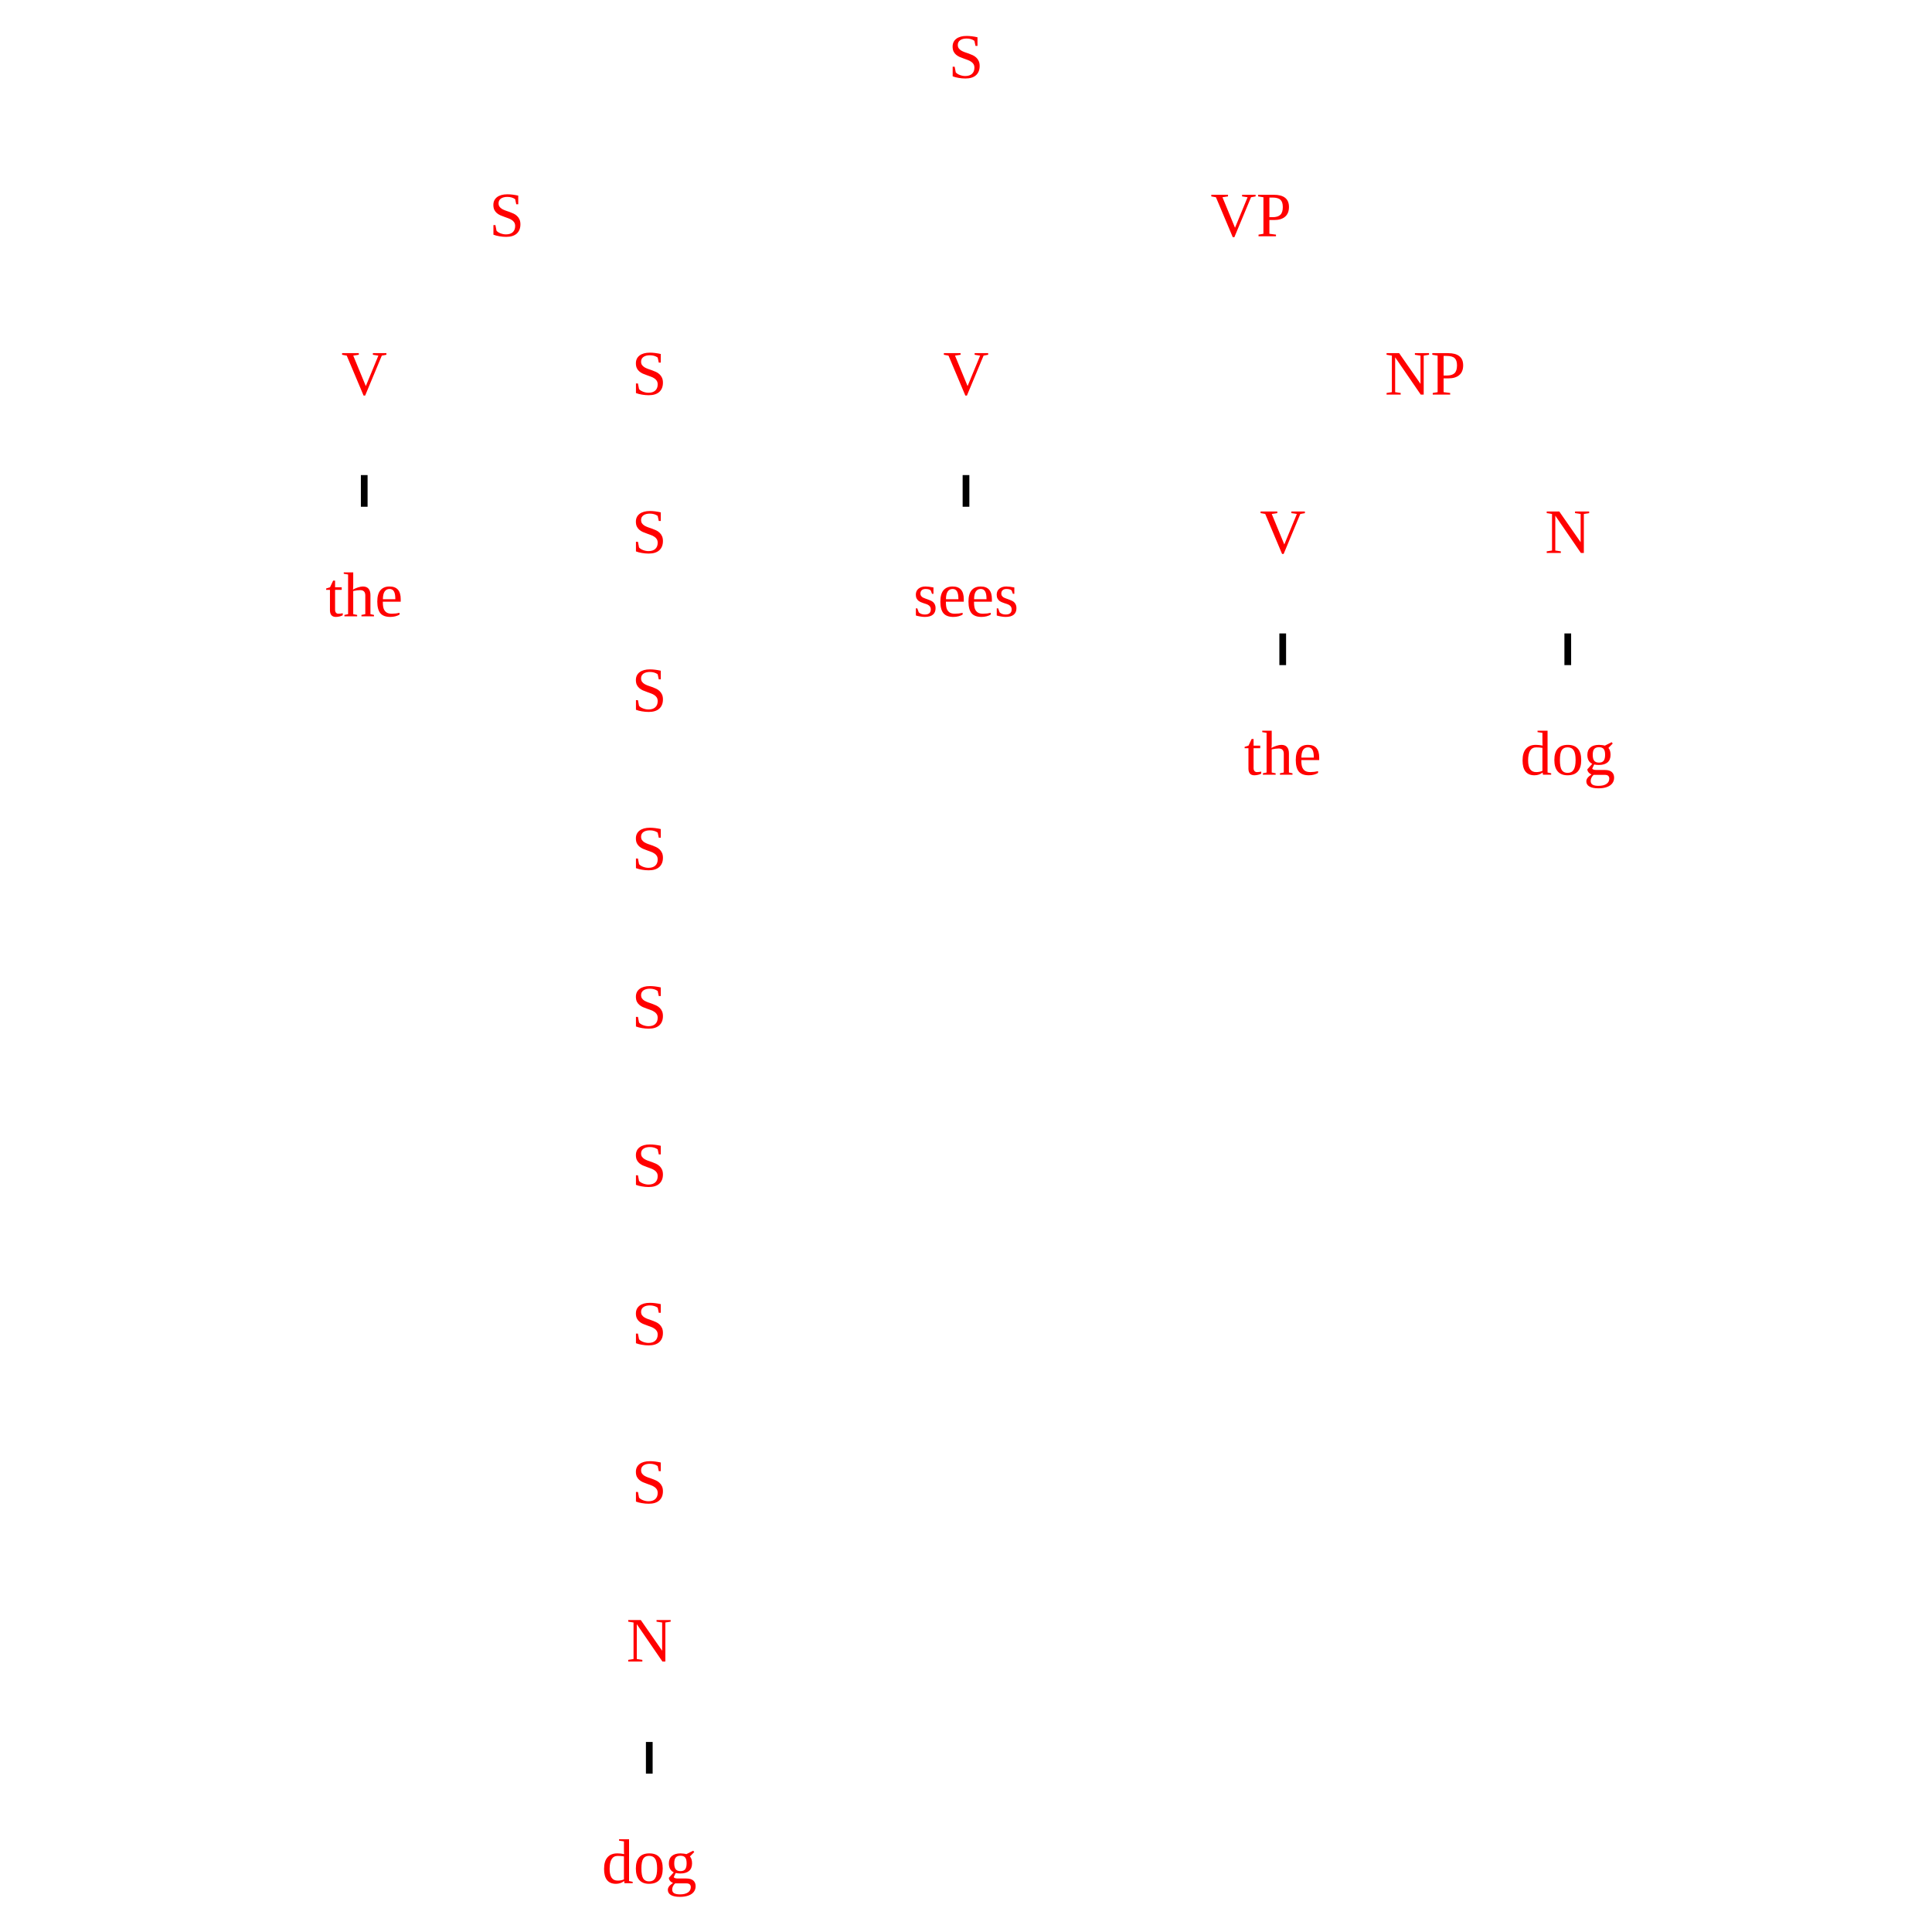
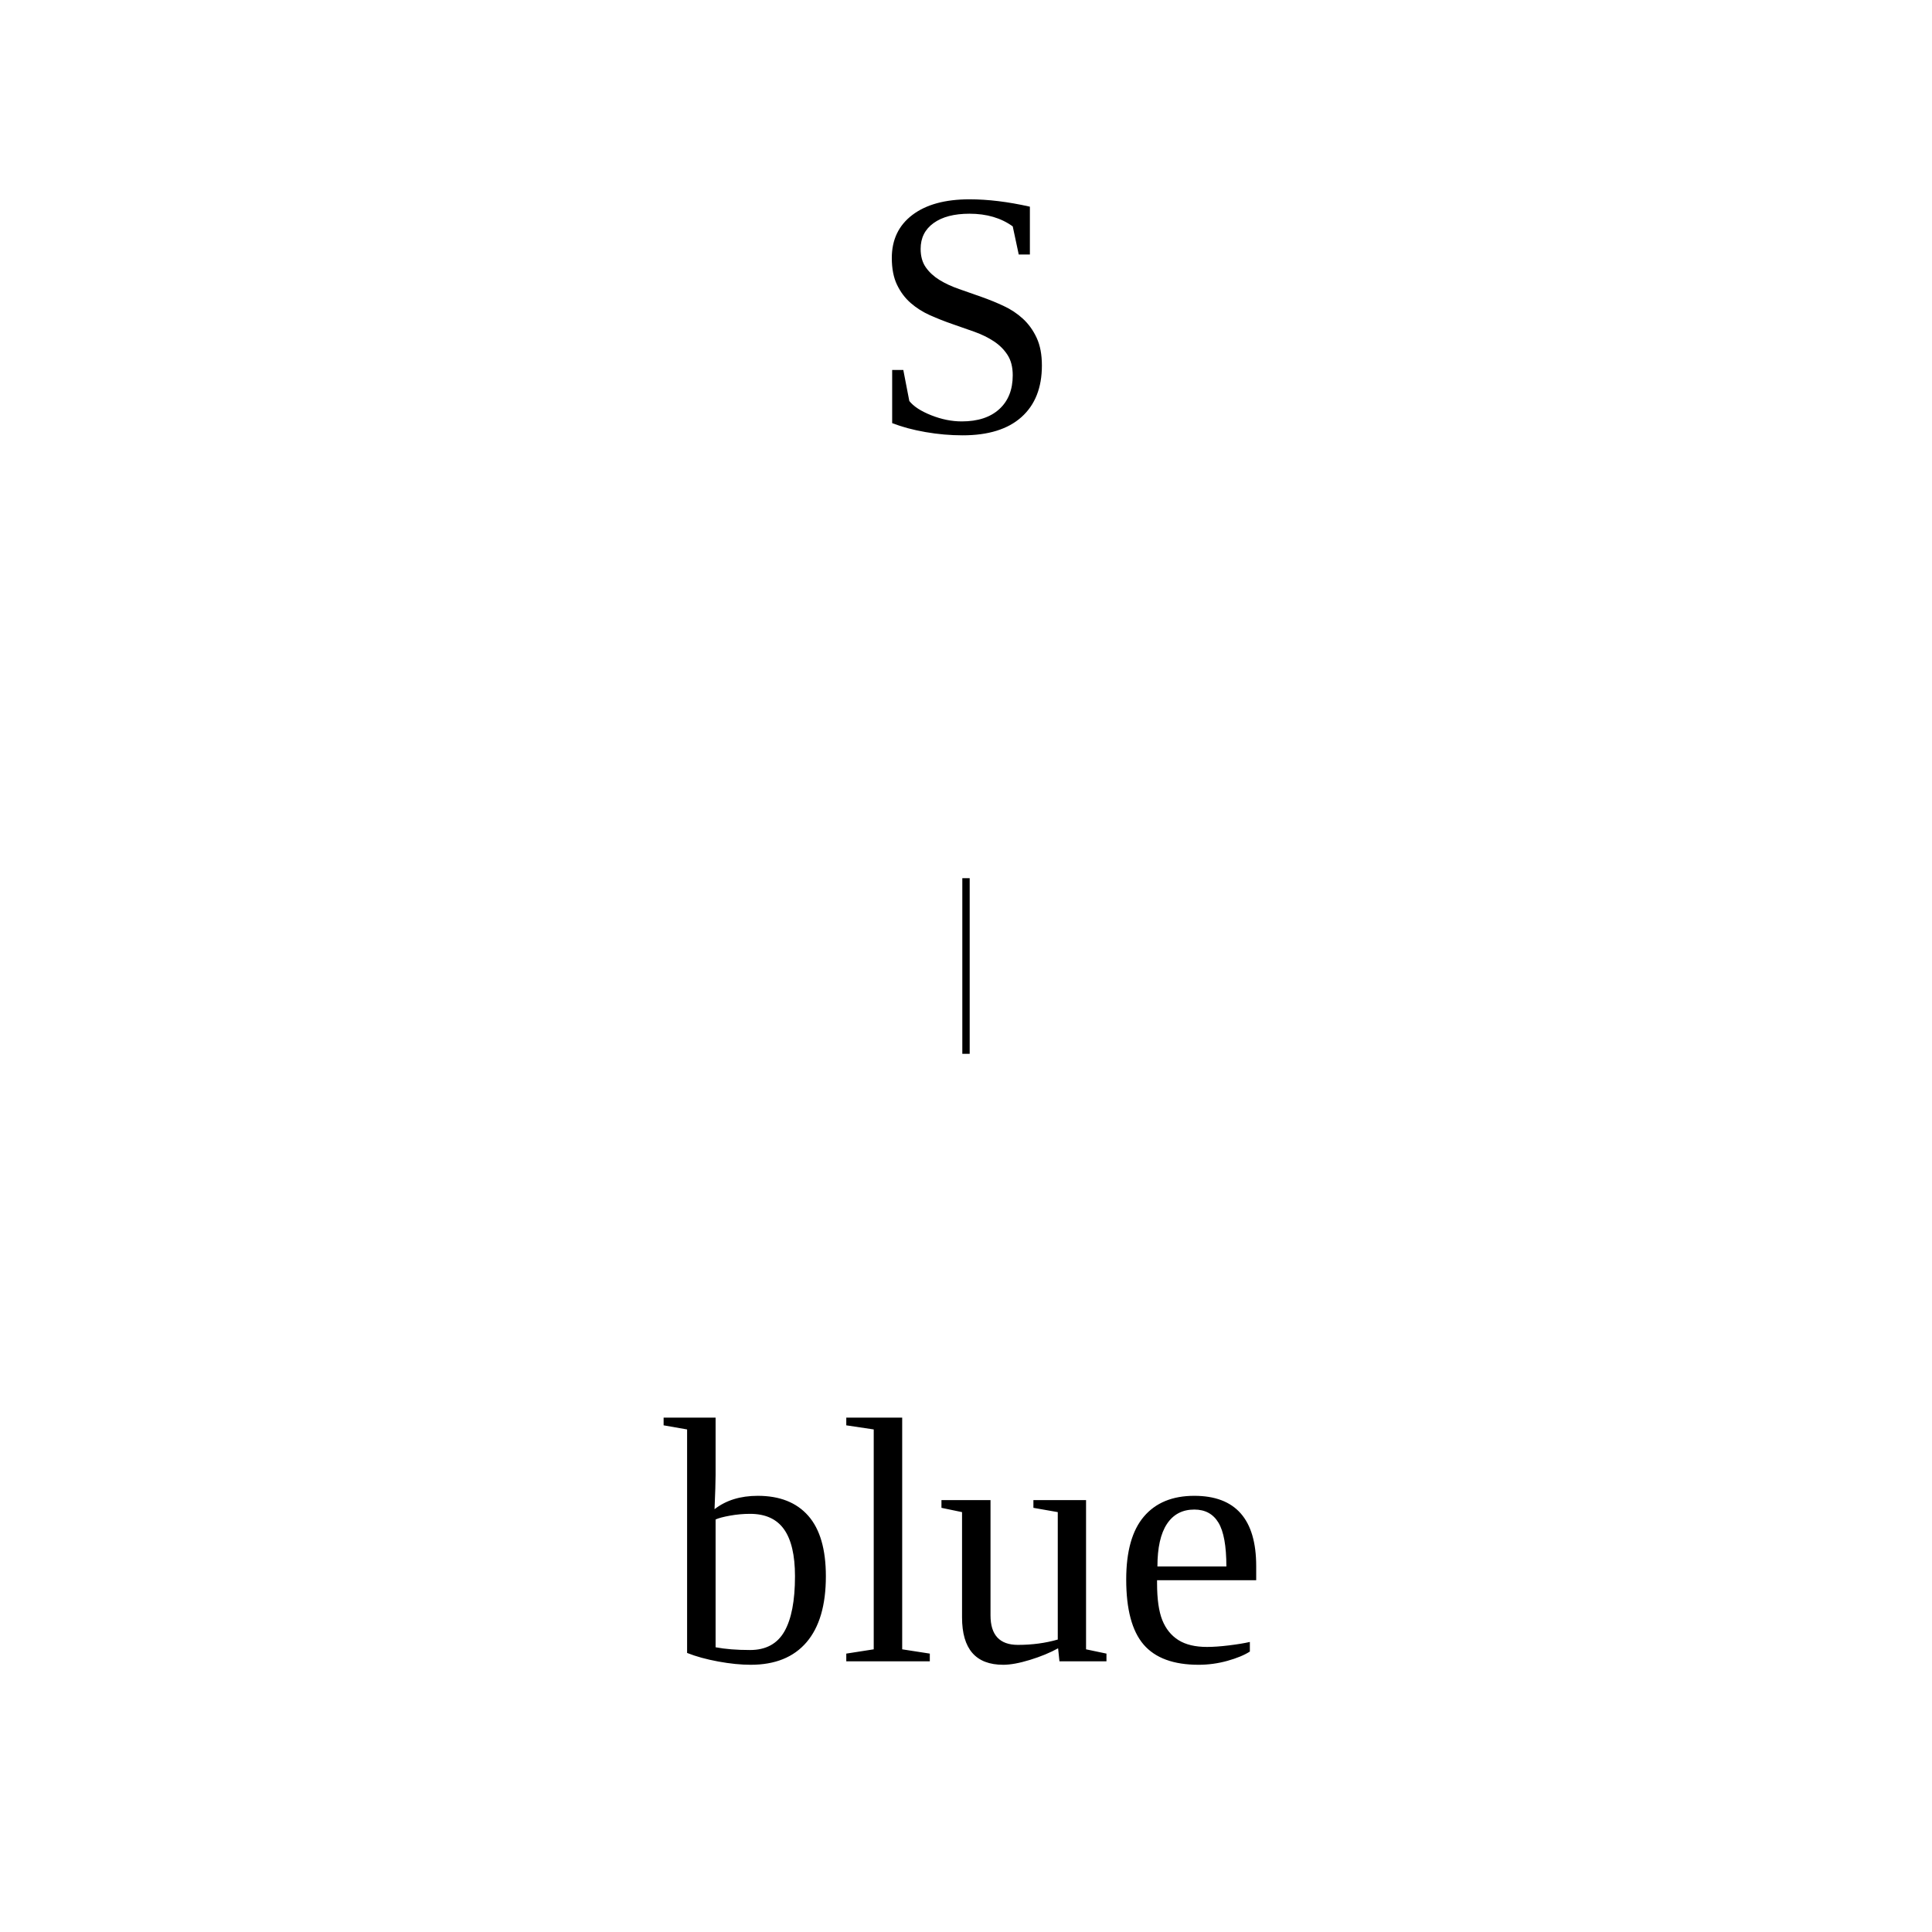
- <svg xmlns="http://www.w3.org/2000/svg" height="500" stroke-opacity="1" viewBox="0.0 0.0 500.0 500.0" font-size="1" width="500" stroke="rgb(0,0,0)" version="1.1">
+ <svg xmlns="http://www.w3.org/2000/svg" height="1000" stroke-opacity="1" viewBox="0.0 0.0 1000.0 1000.0" font-size="1" width="1000" stroke="rgb(0,0,0)" version="1.1">
  <defs />
-   <g stroke-linejoin="miter" stroke-opacity="1.0" fill-opacity="0.0" stroke="rgb(0,0,0)" stroke-width="0.0" fill="rgb(0,0,0)" stroke-linecap="butt" stroke-miterlimit="10.0">
-     <path d="M 438.525,213.115 l -0,-32.787 h -65.574 l -0,32.787 Z" />
-   </g>
-   <g stroke-linejoin="miter" stroke-opacity="1.0" fill-opacity="1.0" font-size="16.393px" stroke="rgb(0,0,0)" stroke-width="1.737" fill="rgb(255,0,0)" stroke-linecap="butt" stroke-miterlimit="10.0">
-     <text dominant-baseline="middle" transform="matrix(1,0,0,1,405.7377,196.7213)" stroke="none" text-anchor="middle">dog</text>
-   </g>
-   <g stroke-linejoin="miter" stroke-opacity="1.0" fill-opacity="0.0" stroke="rgb(0,0,0)" stroke-width="1.737" fill="rgb(0,0,0)" stroke-linecap="butt" stroke-miterlimit="10.0">
-     <path d="M 405.738,163.934 v 8.197 " />
+   <g stroke-linejoin="miter" stroke-opacity="1.0" fill-opacity="1.0" stroke="rgb(0,0,0)" stroke-width="0.0" fill="rgb(255,255,255)" stroke-linecap="butt" stroke-miterlimit="10.0">
+     <path d="M 954.545,1000 l -0,-1000 h -909.091 l -0,1000 Z" />
  </g>
  <g stroke-linejoin="miter" stroke-opacity="1.0" fill-opacity="0.0" stroke="rgb(0,0,0)" stroke-width="0.0" fill="rgb(0,0,0)" stroke-linecap="butt" stroke-miterlimit="10.0">
-     <path d="M 438.525,155.738 l -0,-32.787 h -65.574 l -0,32.787 Z" />
+     <path d="M 954.545,1000 l -0,-363.636 h -909.091 l -0,363.636 Z" />
  </g>
-   <g stroke-linejoin="miter" stroke-opacity="1.0" fill-opacity="1.0" font-size="16.393px" stroke="rgb(0,0,0)" stroke-width="1.737" fill="rgb(255,0,0)" stroke-linecap="butt" stroke-miterlimit="10.0">
-     <text dominant-baseline="middle" transform="matrix(1,0,0,1,405.7377,139.3443)" stroke="none" text-anchor="middle">N</text>
+   <g stroke-linejoin="miter" stroke-opacity="1.0" fill-opacity="1.0" font-size="181.818px" stroke="rgb(0,0,0)" stroke-width="3.814" fill="rgb(0,0,0)" stroke-linecap="butt" stroke-miterlimit="10.0">
+     <text dominant-baseline="middle" transform="matrix(1,0,0,1,500,818.1818)" stroke="none" text-anchor="middle">blue</text>
+   </g>
+   <g stroke-linejoin="miter" stroke-opacity="1.0" fill-opacity="0.0" stroke="rgb(0,0,0)" stroke-width="3.814" fill="rgb(0,0,0)" stroke-linecap="butt" stroke-miterlimit="10.0">
+     <path d="M 500,454.546 v 90.909 " />
  </g>
  <g stroke-linejoin="miter" stroke-opacity="1.0" fill-opacity="0.0" stroke="rgb(0,0,0)" stroke-width="0.0" fill="rgb(0,0,0)" stroke-linecap="butt" stroke-miterlimit="10.0">
-     <path d="M 364.754,213.115 l -0,-32.787 h -65.574 l -0,32.787 Z" />
+     <path d="M 954.545,363.636 l -0,-363.636 h -909.091 l -0,363.636 Z" />
  </g>
-   <g stroke-linejoin="miter" stroke-opacity="1.0" fill-opacity="1.0" font-size="16.393px" stroke="rgb(0,0,0)" stroke-width="1.737" fill="rgb(255,0,0)" stroke-linecap="butt" stroke-miterlimit="10.0">
-     <text dominant-baseline="middle" transform="matrix(1,0,0,1,331.9672,196.7213)" stroke="none" text-anchor="middle">the</text>
-   </g>
-   <g stroke-linejoin="miter" stroke-opacity="1.0" fill-opacity="0.0" stroke="rgb(0,0,0)" stroke-width="1.737" fill="rgb(0,0,0)" stroke-linecap="butt" stroke-miterlimit="10.0">
-     <path d="M 331.967,163.934 v 8.197 " />
-   </g>
-   <g stroke-linejoin="miter" stroke-opacity="1.0" fill-opacity="0.0" stroke="rgb(0,0,0)" stroke-width="0.0" fill="rgb(0,0,0)" stroke-linecap="butt" stroke-miterlimit="10.0">
-     <path d="M 364.754,155.738 l -0,-32.787 h -65.574 l -0,32.787 Z" />
-   </g>
-   <g stroke-linejoin="miter" stroke-opacity="1.0" fill-opacity="1.0" font-size="16.393px" stroke="rgb(0,0,0)" stroke-width="1.737" fill="rgb(255,0,0)" stroke-linecap="butt" stroke-miterlimit="10.0">
-     <text dominant-baseline="middle" transform="matrix(1,0,0,1,331.9672,139.3443)" stroke="none" text-anchor="middle">V</text>
-   </g>
-   <g stroke-linejoin="miter" stroke-opacity="1.0" fill-opacity="0.0" stroke="rgb(0,0,0)" stroke-width="0.0" fill="rgb(0,0,0)" stroke-linecap="butt" stroke-miterlimit="10.0">
-     <path d="M 385.246,114.754 l -0,-32.787 h -32.787 l -0,32.787 Z" />
-   </g>
-   <g stroke-linejoin="miter" stroke-opacity="1.0" fill-opacity="1.0" font-size="16.393px" stroke="rgb(0,0,0)" stroke-width="1.737" fill="rgb(255,0,0)" stroke-linecap="butt" stroke-miterlimit="10.0">
-     <text dominant-baseline="middle" transform="matrix(1,0,0,1,368.8525,98.3607)" stroke="none" text-anchor="middle">NP</text>
-   </g>
-   <g stroke-linejoin="miter" stroke-opacity="1.0" fill-opacity="0.0" stroke="rgb(0,0,0)" stroke-width="0.0" fill="rgb(0,0,0)" stroke-linecap="butt" stroke-miterlimit="10.0">
-     <path d="M 290.984,172.131 l -0,-32.787 h -81.967 l -0,32.787 Z" />
-   </g>
-   <g stroke-linejoin="miter" stroke-opacity="1.0" fill-opacity="1.0" font-size="16.393px" stroke="rgb(0,0,0)" stroke-width="1.737" fill="rgb(255,0,0)" stroke-linecap="butt" stroke-miterlimit="10.0">
-     <text dominant-baseline="middle" transform="matrix(1,0,0,1,250,155.7377)" stroke="none" text-anchor="middle">sees</text>
-   </g>
-   <g stroke-linejoin="miter" stroke-opacity="1.0" fill-opacity="0.0" stroke="rgb(0,0,0)" stroke-width="1.737" fill="rgb(0,0,0)" stroke-linecap="butt" stroke-miterlimit="10.0">
-     <path d="M 250,122.951 v 8.197 " />
-   </g>
-   <g stroke-linejoin="miter" stroke-opacity="1.0" fill-opacity="0.0" stroke="rgb(0,0,0)" stroke-width="0.0" fill="rgb(0,0,0)" stroke-linecap="butt" stroke-miterlimit="10.0">
-     <path d="M 290.984,114.754 l -0,-32.787 h -81.967 l -0,32.787 Z" />
-   </g>
-   <g stroke-linejoin="miter" stroke-opacity="1.0" fill-opacity="1.0" font-size="16.393px" stroke="rgb(0,0,0)" stroke-width="1.737" fill="rgb(255,0,0)" stroke-linecap="butt" stroke-miterlimit="10.0">
-     <text dominant-baseline="middle" transform="matrix(1,0,0,1,250,98.3607)" stroke="none" text-anchor="middle">V</text>
-   </g>
-   <g stroke-linejoin="miter" stroke-opacity="1.0" fill-opacity="0.0" stroke="rgb(0,0,0)" stroke-width="0.0" fill="rgb(0,0,0)" stroke-linecap="butt" stroke-miterlimit="10.0">
-     <path d="M 340.164,73.77 l -0,-32.787 h -32.787 l -0,32.787 Z" />
-   </g>
-   <g stroke-linejoin="miter" stroke-opacity="1.0" fill-opacity="1.0" font-size="16.393px" stroke="rgb(0,0,0)" stroke-width="1.737" fill="rgb(255,0,0)" stroke-linecap="butt" stroke-miterlimit="10.0">
-     <text dominant-baseline="middle" transform="matrix(1,0,0,1,323.7705,57.377)" stroke="none" text-anchor="middle">VP</text>
-   </g>
-   <g stroke-linejoin="miter" stroke-opacity="1.0" fill-opacity="0.0" stroke="rgb(0,0,0)" stroke-width="0.0" fill="rgb(0,0,0)" stroke-linecap="butt" stroke-miterlimit="10.0">
-     <path d="M 200.82,500 l -0,-32.787 h -65.574 l -0,32.787 Z" />
-   </g>
-   <g stroke-linejoin="miter" stroke-opacity="1.0" fill-opacity="1.0" font-size="16.393px" stroke="rgb(0,0,0)" stroke-width="1.737" fill="rgb(255,0,0)" stroke-linecap="butt" stroke-miterlimit="10.0">
-     <text dominant-baseline="middle" transform="matrix(1,0,0,1,168.0328,483.6066)" stroke="none" text-anchor="middle">dog</text>
-   </g>
-   <g stroke-linejoin="miter" stroke-opacity="1.0" fill-opacity="0.0" stroke="rgb(0,0,0)" stroke-width="1.737" fill="rgb(0,0,0)" stroke-linecap="butt" stroke-miterlimit="10.0">
-     <path d="M 168.033,450.82 v 8.197 " />
-   </g>
-   <g stroke-linejoin="miter" stroke-opacity="1.0" fill-opacity="0.0" stroke="rgb(0,0,0)" stroke-width="0.0" fill="rgb(0,0,0)" stroke-linecap="butt" stroke-miterlimit="10.0">
-     <path d="M 200.82,442.623 l -0,-32.787 h -65.574 l -0,32.787 Z" />
-   </g>
-   <g stroke-linejoin="miter" stroke-opacity="1.0" fill-opacity="1.0" font-size="16.393px" stroke="rgb(0,0,0)" stroke-width="1.737" fill="rgb(255,0,0)" stroke-linecap="butt" stroke-miterlimit="10.0">
-     <text dominant-baseline="middle" transform="matrix(1,0,0,1,168.0328,426.2295)" stroke="none" text-anchor="middle">N</text>
-   </g>
-   <g stroke-linejoin="miter" stroke-opacity="1.0" fill-opacity="0.0" stroke="rgb(0,0,0)" stroke-width="0.0" fill="rgb(0,0,0)" stroke-linecap="butt" stroke-miterlimit="10.0">
-     <path d="M 184.426,401.639 l -0,-32.787 h -32.787 l -0,32.787 Z" />
-   </g>
-   <g stroke-linejoin="miter" stroke-opacity="1.0" fill-opacity="1.0" font-size="16.393px" stroke="rgb(0,0,0)" stroke-width="1.737" fill="rgb(255,0,0)" stroke-linecap="butt" stroke-miterlimit="10.0">
-     <text dominant-baseline="middle" transform="matrix(1,0,0,1,168.0328,385.2459)" stroke="none" text-anchor="middle">S</text>
-   </g>
-   <g stroke-linejoin="miter" stroke-opacity="1.0" fill-opacity="0.0" stroke="rgb(0,0,0)" stroke-width="0.0" fill="rgb(0,0,0)" stroke-linecap="butt" stroke-miterlimit="10.0">
-     <path d="M 184.426,360.656 l -0,-32.787 h -32.787 l -0,32.787 Z" />
-   </g>
-   <g stroke-linejoin="miter" stroke-opacity="1.0" fill-opacity="1.0" font-size="16.393px" stroke="rgb(0,0,0)" stroke-width="1.737" fill="rgb(255,0,0)" stroke-linecap="butt" stroke-miterlimit="10.0">
-     <text dominant-baseline="middle" transform="matrix(1,0,0,1,168.0328,344.2623)" stroke="none" text-anchor="middle">S</text>
-   </g>
-   <g stroke-linejoin="miter" stroke-opacity="1.0" fill-opacity="0.0" stroke="rgb(0,0,0)" stroke-width="0.0" fill="rgb(0,0,0)" stroke-linecap="butt" stroke-miterlimit="10.0">
-     <path d="M 184.426,319.672 l -0,-32.787 h -32.787 l -0,32.787 Z" />
-   </g>
-   <g stroke-linejoin="miter" stroke-opacity="1.0" fill-opacity="1.0" font-size="16.393px" stroke="rgb(0,0,0)" stroke-width="1.737" fill="rgb(255,0,0)" stroke-linecap="butt" stroke-miterlimit="10.0">
-     <text dominant-baseline="middle" transform="matrix(1,0,0,1,168.0328,303.2787)" stroke="none" text-anchor="middle">S</text>
-   </g>
-   <g stroke-linejoin="miter" stroke-opacity="1.0" fill-opacity="0.0" stroke="rgb(0,0,0)" stroke-width="0.0" fill="rgb(0,0,0)" stroke-linecap="butt" stroke-miterlimit="10.0">
-     <path d="M 184.426,278.688 l -0,-32.787 h -32.787 l -0,32.787 Z" />
-   </g>
-   <g stroke-linejoin="miter" stroke-opacity="1.0" fill-opacity="1.0" font-size="16.393px" stroke="rgb(0,0,0)" stroke-width="1.737" fill="rgb(255,0,0)" stroke-linecap="butt" stroke-miterlimit="10.0">
-     <text dominant-baseline="middle" transform="matrix(1,0,0,1,168.0328,262.2951)" stroke="none" text-anchor="middle">S</text>
-   </g>
-   <g stroke-linejoin="miter" stroke-opacity="1.0" fill-opacity="0.0" stroke="rgb(0,0,0)" stroke-width="0.0" fill="rgb(0,0,0)" stroke-linecap="butt" stroke-miterlimit="10.0">
-     <path d="M 184.426,237.705 l -0,-32.787 h -32.787 l -0,32.787 Z" />
-   </g>
-   <g stroke-linejoin="miter" stroke-opacity="1.0" fill-opacity="1.0" font-size="16.393px" stroke="rgb(0,0,0)" stroke-width="1.737" fill="rgb(255,0,0)" stroke-linecap="butt" stroke-miterlimit="10.0">
-     <text dominant-baseline="middle" transform="matrix(1,0,0,1,168.0328,221.3115)" stroke="none" text-anchor="middle">S</text>
-   </g>
-   <g stroke-linejoin="miter" stroke-opacity="1.0" fill-opacity="0.0" stroke="rgb(0,0,0)" stroke-width="0.0" fill="rgb(0,0,0)" stroke-linecap="butt" stroke-miterlimit="10.0">
-     <path d="M 184.426,196.721 l -0,-32.787 h -32.787 l -0,32.787 Z" />
-   </g>
-   <g stroke-linejoin="miter" stroke-opacity="1.0" fill-opacity="1.0" font-size="16.393px" stroke="rgb(0,0,0)" stroke-width="1.737" fill="rgb(255,0,0)" stroke-linecap="butt" stroke-miterlimit="10.0">
-     <text dominant-baseline="middle" transform="matrix(1,0,0,1,168.0328,180.3279)" stroke="none" text-anchor="middle">S</text>
-   </g>
-   <g stroke-linejoin="miter" stroke-opacity="1.0" fill-opacity="0.0" stroke="rgb(0,0,0)" stroke-width="0.0" fill="rgb(0,0,0)" stroke-linecap="butt" stroke-miterlimit="10.0">
-     <path d="M 184.426,155.738 l -0,-32.787 h -32.787 l -0,32.787 Z" />
-   </g>
-   <g stroke-linejoin="miter" stroke-opacity="1.0" fill-opacity="1.0" font-size="16.393px" stroke="rgb(0,0,0)" stroke-width="1.737" fill="rgb(255,0,0)" stroke-linecap="butt" stroke-miterlimit="10.0">
-     <text dominant-baseline="middle" transform="matrix(1,0,0,1,168.0328,139.3443)" stroke="none" text-anchor="middle">S</text>
-   </g>
-   <g stroke-linejoin="miter" stroke-opacity="1.0" fill-opacity="0.0" stroke="rgb(0,0,0)" stroke-width="0.0" fill="rgb(0,0,0)" stroke-linecap="butt" stroke-miterlimit="10.0">
-     <path d="M 184.426,114.754 l -0,-32.787 h -32.787 l -0,32.787 Z" />
-   </g>
-   <g stroke-linejoin="miter" stroke-opacity="1.0" fill-opacity="1.0" font-size="16.393px" stroke="rgb(0,0,0)" stroke-width="1.737" fill="rgb(255,0,0)" stroke-linecap="butt" stroke-miterlimit="10.0">
-     <text dominant-baseline="middle" transform="matrix(1,0,0,1,168.0328,98.3607)" stroke="none" text-anchor="middle">S</text>
-   </g>
-   <g stroke-linejoin="miter" stroke-opacity="1.0" fill-opacity="0.0" stroke="rgb(0,0,0)" stroke-width="0.0" fill="rgb(0,0,0)" stroke-linecap="butt" stroke-miterlimit="10.0">
-     <path d="M 127.049,172.131 l -0,-32.787 h -65.574 l -0,32.787 Z" />
-   </g>
-   <g stroke-linejoin="miter" stroke-opacity="1.0" fill-opacity="1.0" font-size="16.393px" stroke="rgb(0,0,0)" stroke-width="1.737" fill="rgb(255,0,0)" stroke-linecap="butt" stroke-miterlimit="10.0">
-     <text dominant-baseline="middle" transform="matrix(1,0,0,1,94.2623,155.7377)" stroke="none" text-anchor="middle">the</text>
-   </g>
-   <g stroke-linejoin="miter" stroke-opacity="1.0" fill-opacity="0.0" stroke="rgb(0,0,0)" stroke-width="1.737" fill="rgb(0,0,0)" stroke-linecap="butt" stroke-miterlimit="10.0">
-     <path d="M 94.262,122.951 v 8.197 " />
-   </g>
-   <g stroke-linejoin="miter" stroke-opacity="1.0" fill-opacity="0.0" stroke="rgb(0,0,0)" stroke-width="0.0" fill="rgb(0,0,0)" stroke-linecap="butt" stroke-miterlimit="10.0">
-     <path d="M 127.049,114.754 l -0,-32.787 h -65.574 l -0,32.787 Z" />
-   </g>
-   <g stroke-linejoin="miter" stroke-opacity="1.0" fill-opacity="1.0" font-size="16.393px" stroke="rgb(0,0,0)" stroke-width="1.737" fill="rgb(255,0,0)" stroke-linecap="butt" stroke-miterlimit="10.0">
-     <text dominant-baseline="middle" transform="matrix(1,0,0,1,94.2623,98.3607)" stroke="none" text-anchor="middle">V</text>
-   </g>
-   <g stroke-linejoin="miter" stroke-opacity="1.0" fill-opacity="0.0" stroke="rgb(0,0,0)" stroke-width="0.0" fill="rgb(0,0,0)" stroke-linecap="butt" stroke-miterlimit="10.0">
-     <path d="M 147.541,73.77 l -0,-32.787 h -32.787 l -0,32.787 Z" />
-   </g>
-   <g stroke-linejoin="miter" stroke-opacity="1.0" fill-opacity="1.0" font-size="16.393px" stroke="rgb(0,0,0)" stroke-width="1.737" fill="rgb(255,0,0)" stroke-linecap="butt" stroke-miterlimit="10.0">
-     <text dominant-baseline="middle" transform="matrix(1,0,0,1,131.1475,57.377)" stroke="none" text-anchor="middle">S</text>
-   </g>
-   <g stroke-linejoin="miter" stroke-opacity="1.0" fill-opacity="0.0" stroke="rgb(0,0,0)" stroke-width="0.0" fill="rgb(0,0,0)" stroke-linecap="butt" stroke-miterlimit="10.0">
-     <path d="M 266.393,32.787 l -0,-32.787 h -32.787 l -0,32.787 Z" />
-   </g>
-   <g stroke-linejoin="miter" stroke-opacity="1.0" fill-opacity="1.0" font-size="16.393px" stroke="rgb(0,0,0)" stroke-width="1.737" fill="rgb(255,0,0)" stroke-linecap="butt" stroke-miterlimit="10.0">
-     <text dominant-baseline="middle" transform="matrix(1,0,0,1,250,16.3934)" stroke="none" text-anchor="middle">S</text>
+   <g stroke-linejoin="miter" stroke-opacity="1.0" fill-opacity="1.0" font-size="181.818px" stroke="rgb(0,0,0)" stroke-width="3.814" fill="rgb(0,0,0)" stroke-linecap="butt" stroke-miterlimit="10.0">
+     <text dominant-baseline="middle" transform="matrix(1,0,0,1,500,181.8182)" stroke="none" text-anchor="middle">S</text>
  </g>
</svg>
